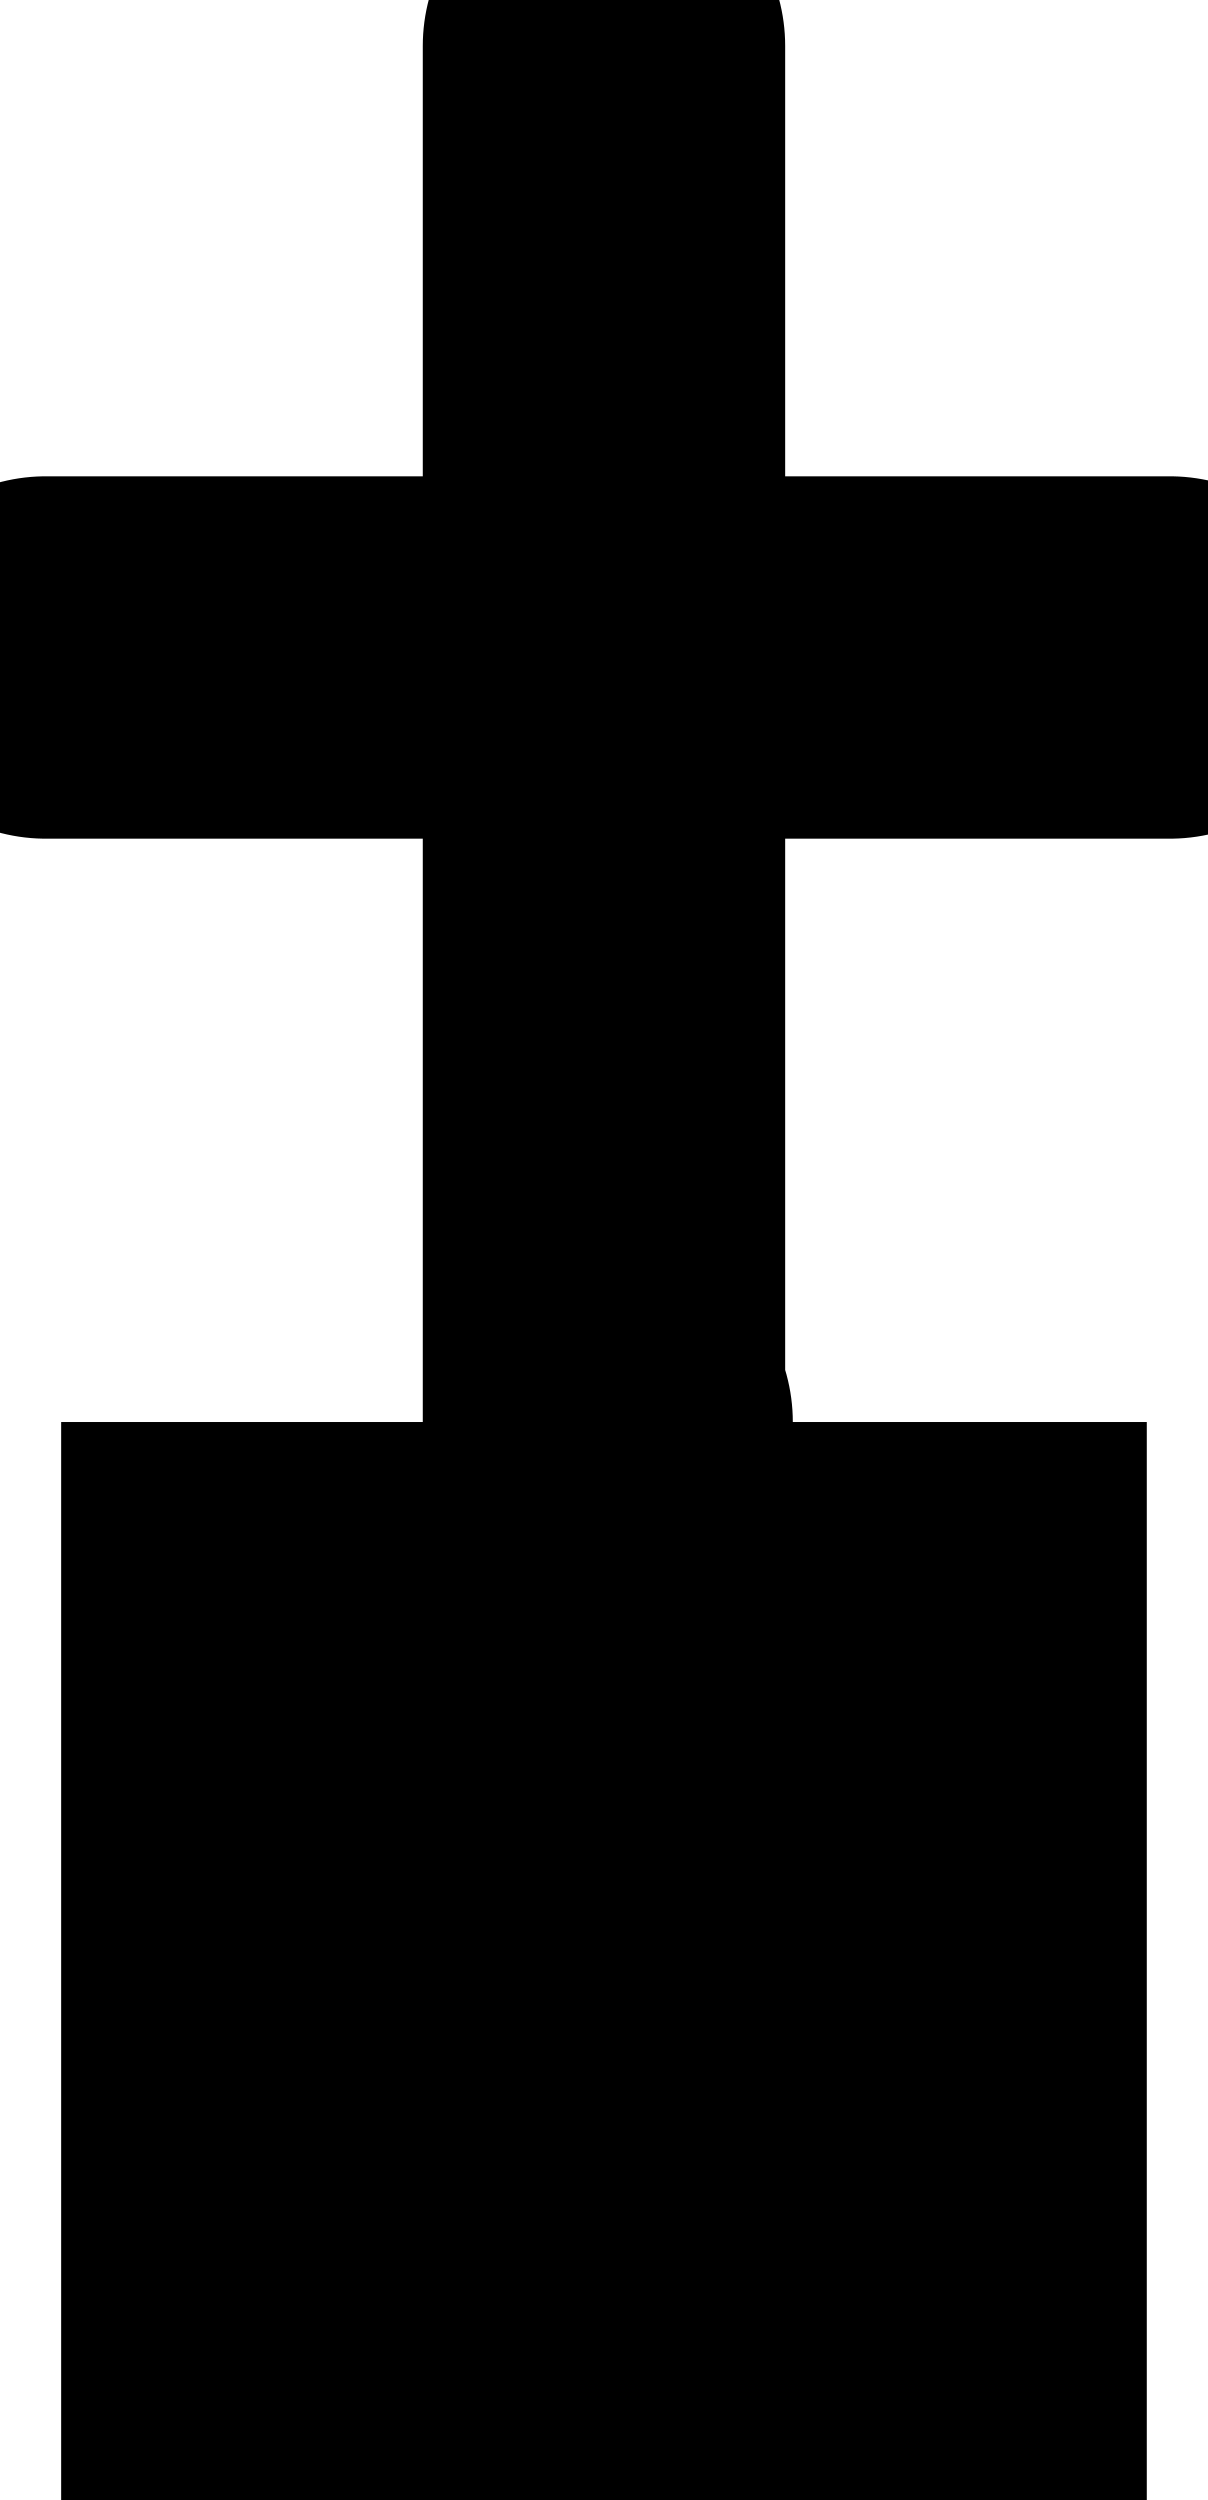
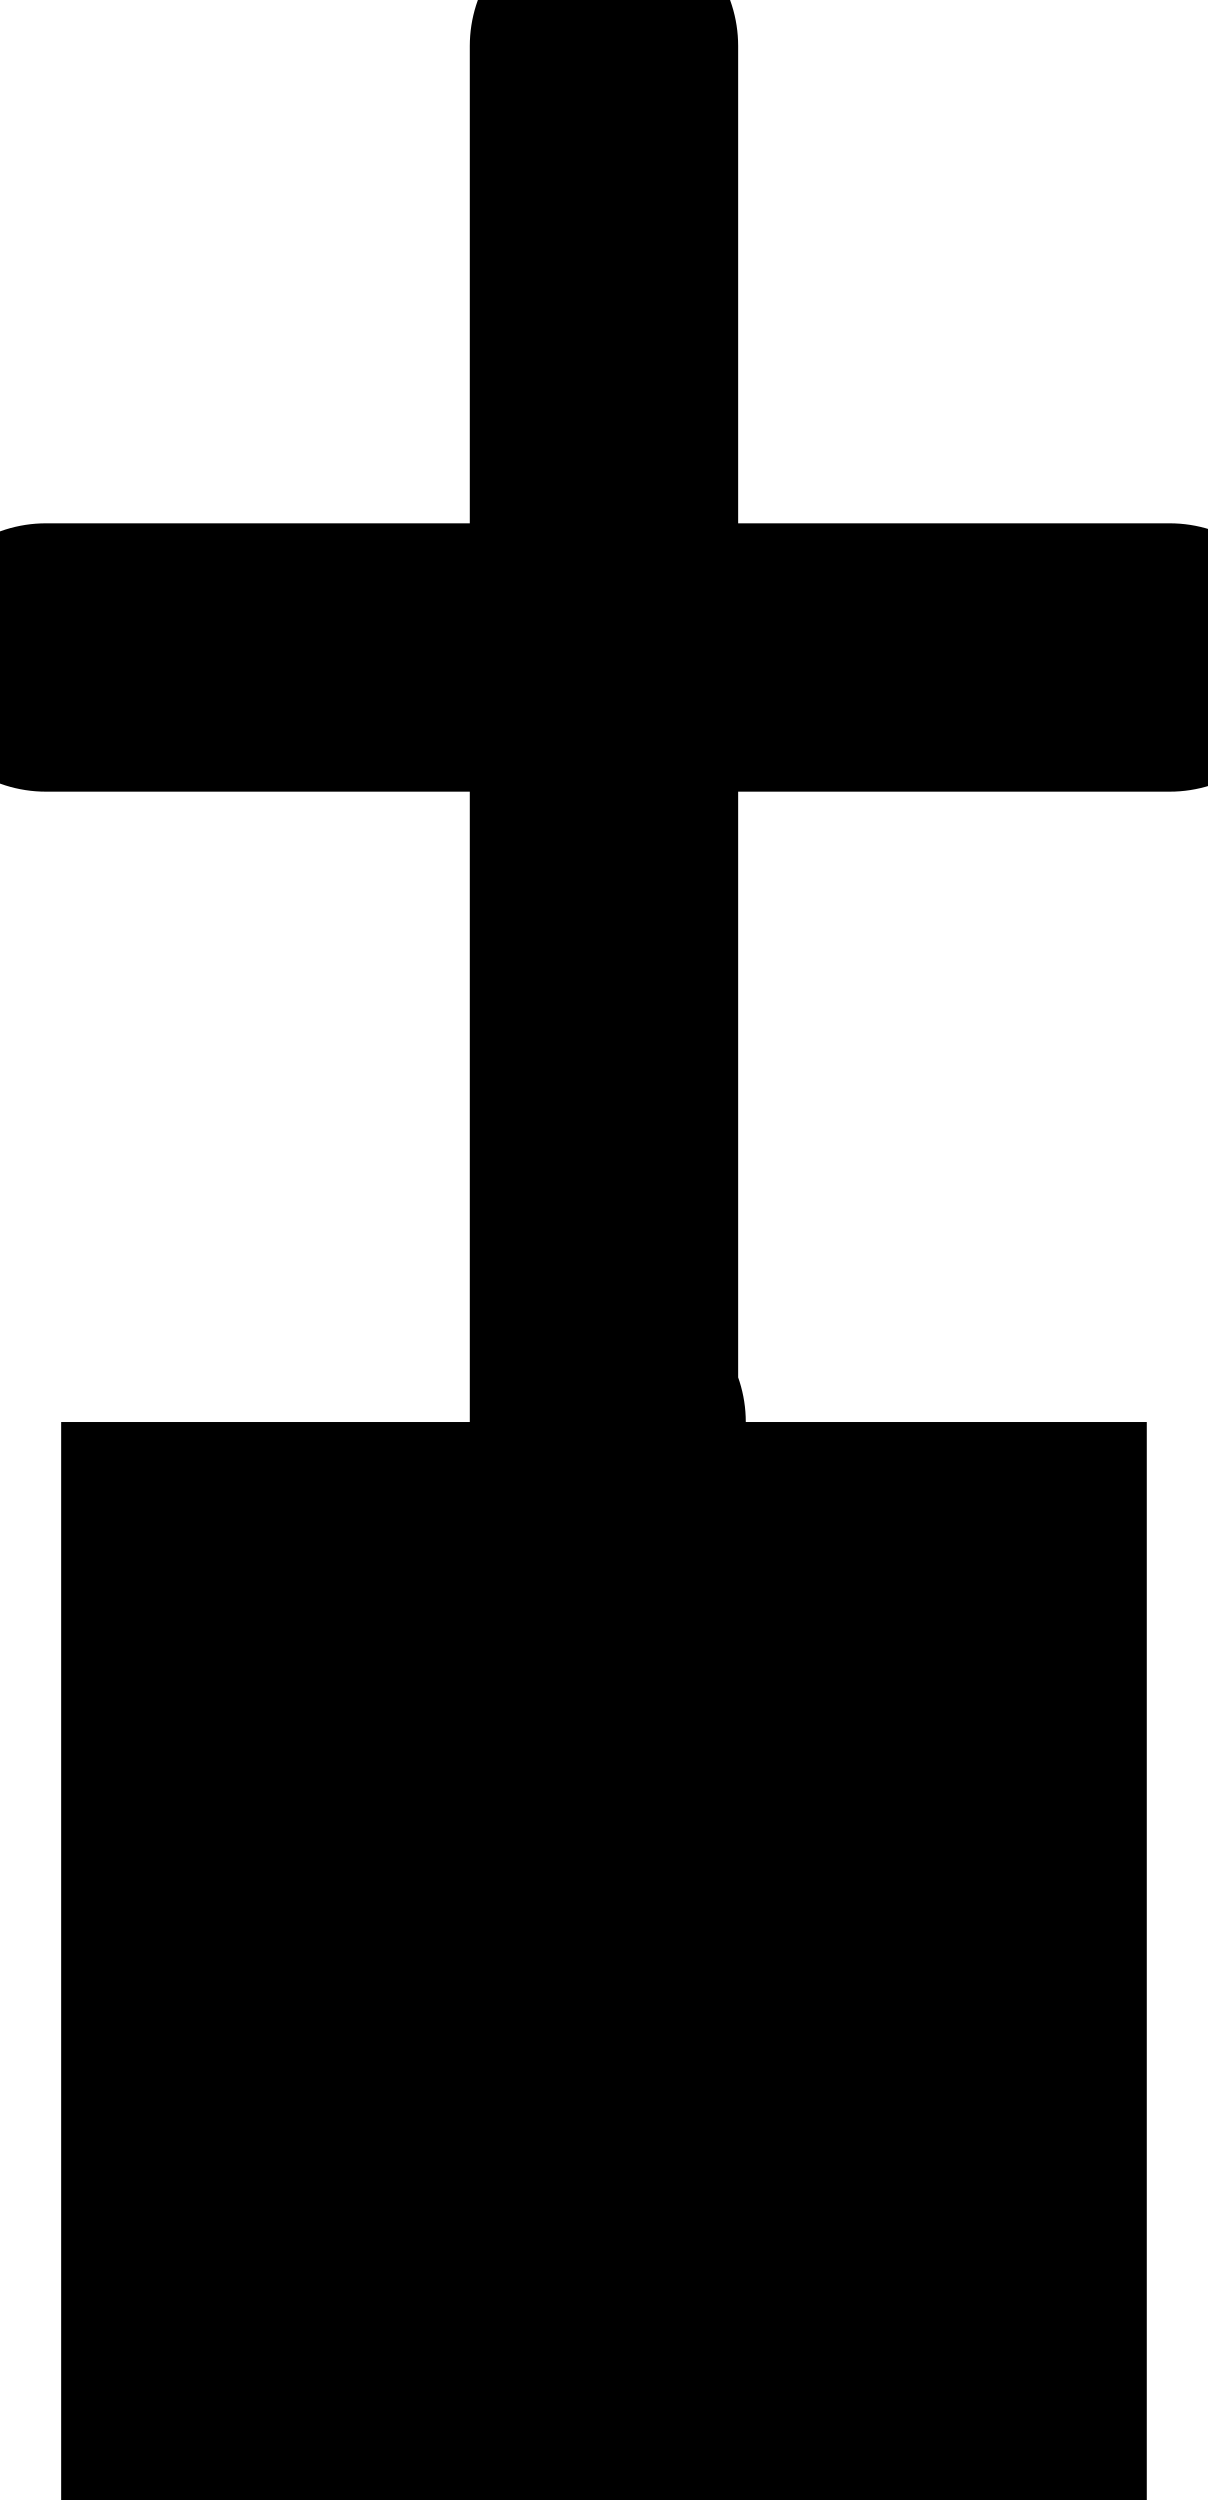
<svg xmlns="http://www.w3.org/2000/svg" viewBox="0 0 1.58 3.27">
  <rect x=".08" y="1.86" width="1.42" height="1.42" fill="#000000" />
-   <polyline fill="none" stroke="#000000" stroke-linecap="round" stroke-linejoin="round" stroke-width="0.474" points=".8 1.86 .79 1.86 .79 .06" />
-   <line x1="1.53" y1=".86" x2=".06" y2=".86" fill="none" stroke="#000000" stroke-linecap="round" stroke-linejoin="round" stroke-width="0.474" />
+   <polyline fill="none" stroke="#000000" stroke-linecap="round" stroke-linejoin="round" stroke-width="0.351" points=".8 1.86 .79 1.86 .79 .06" />
+   <line x1="1.53" y1=".86" x2=".06" y2=".86" fill="none" stroke="#000000" stroke-linecap="round" stroke-linejoin="round" stroke-width="0.351" />
</svg>
